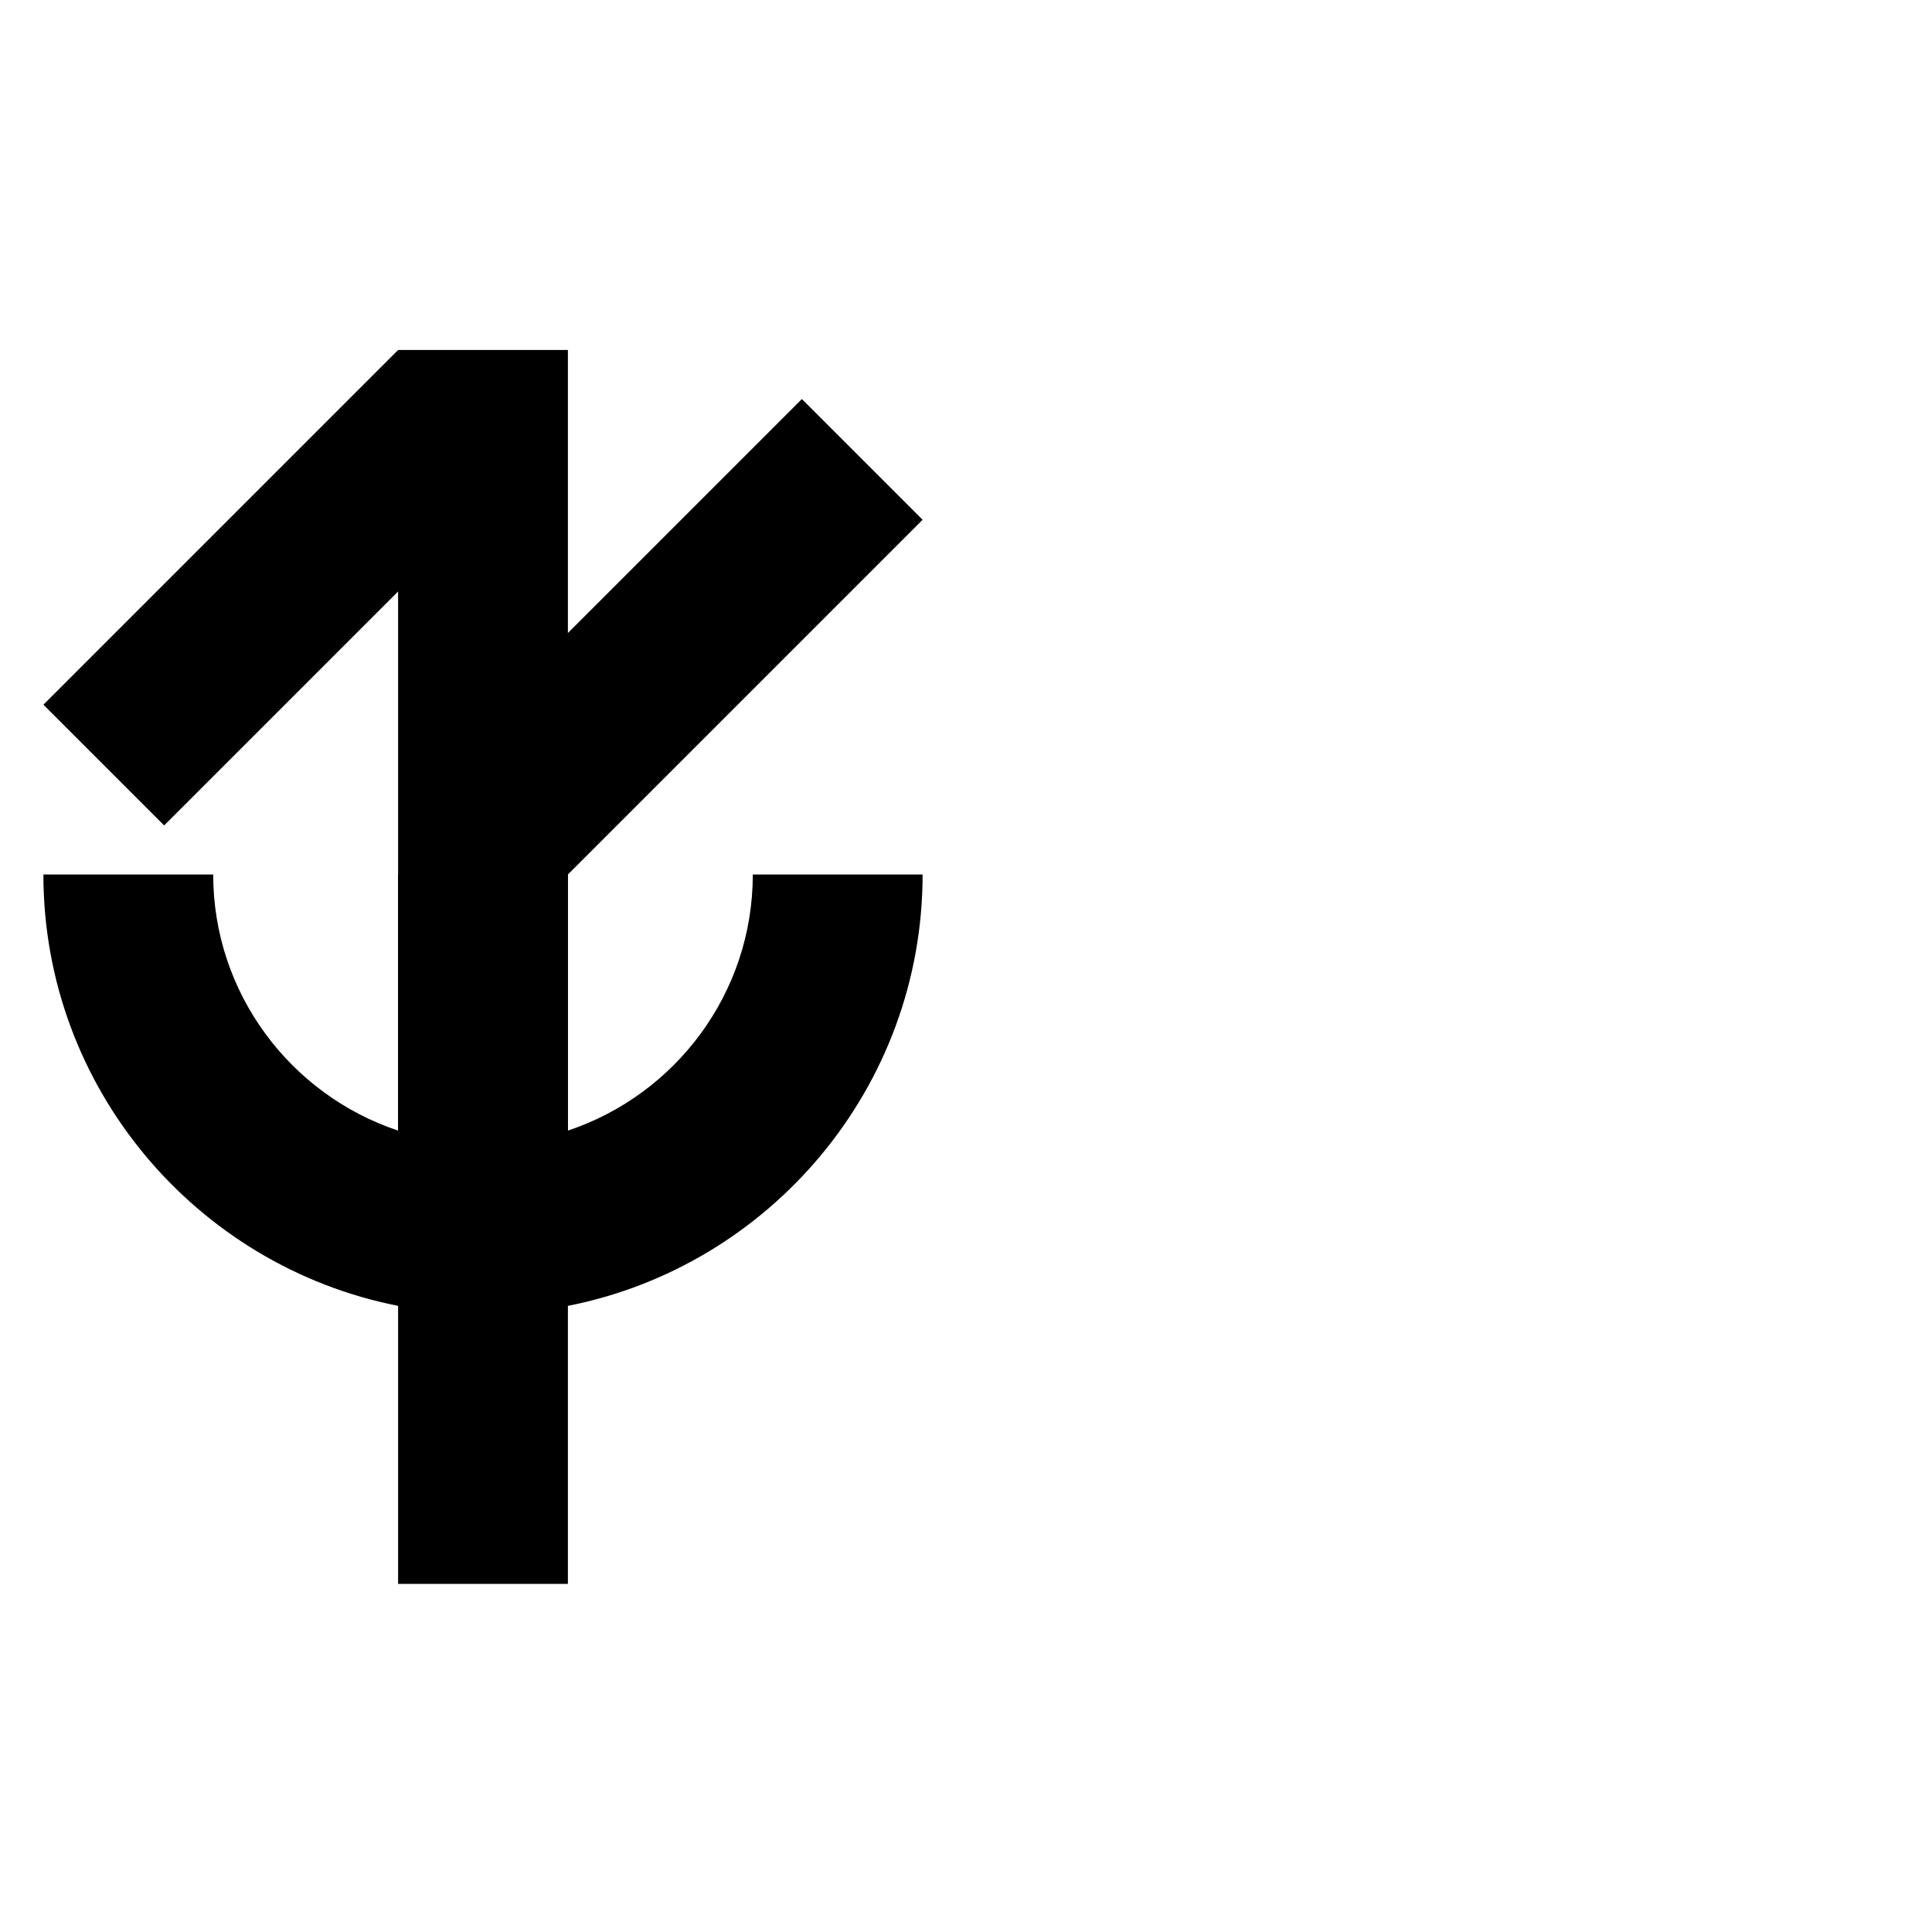
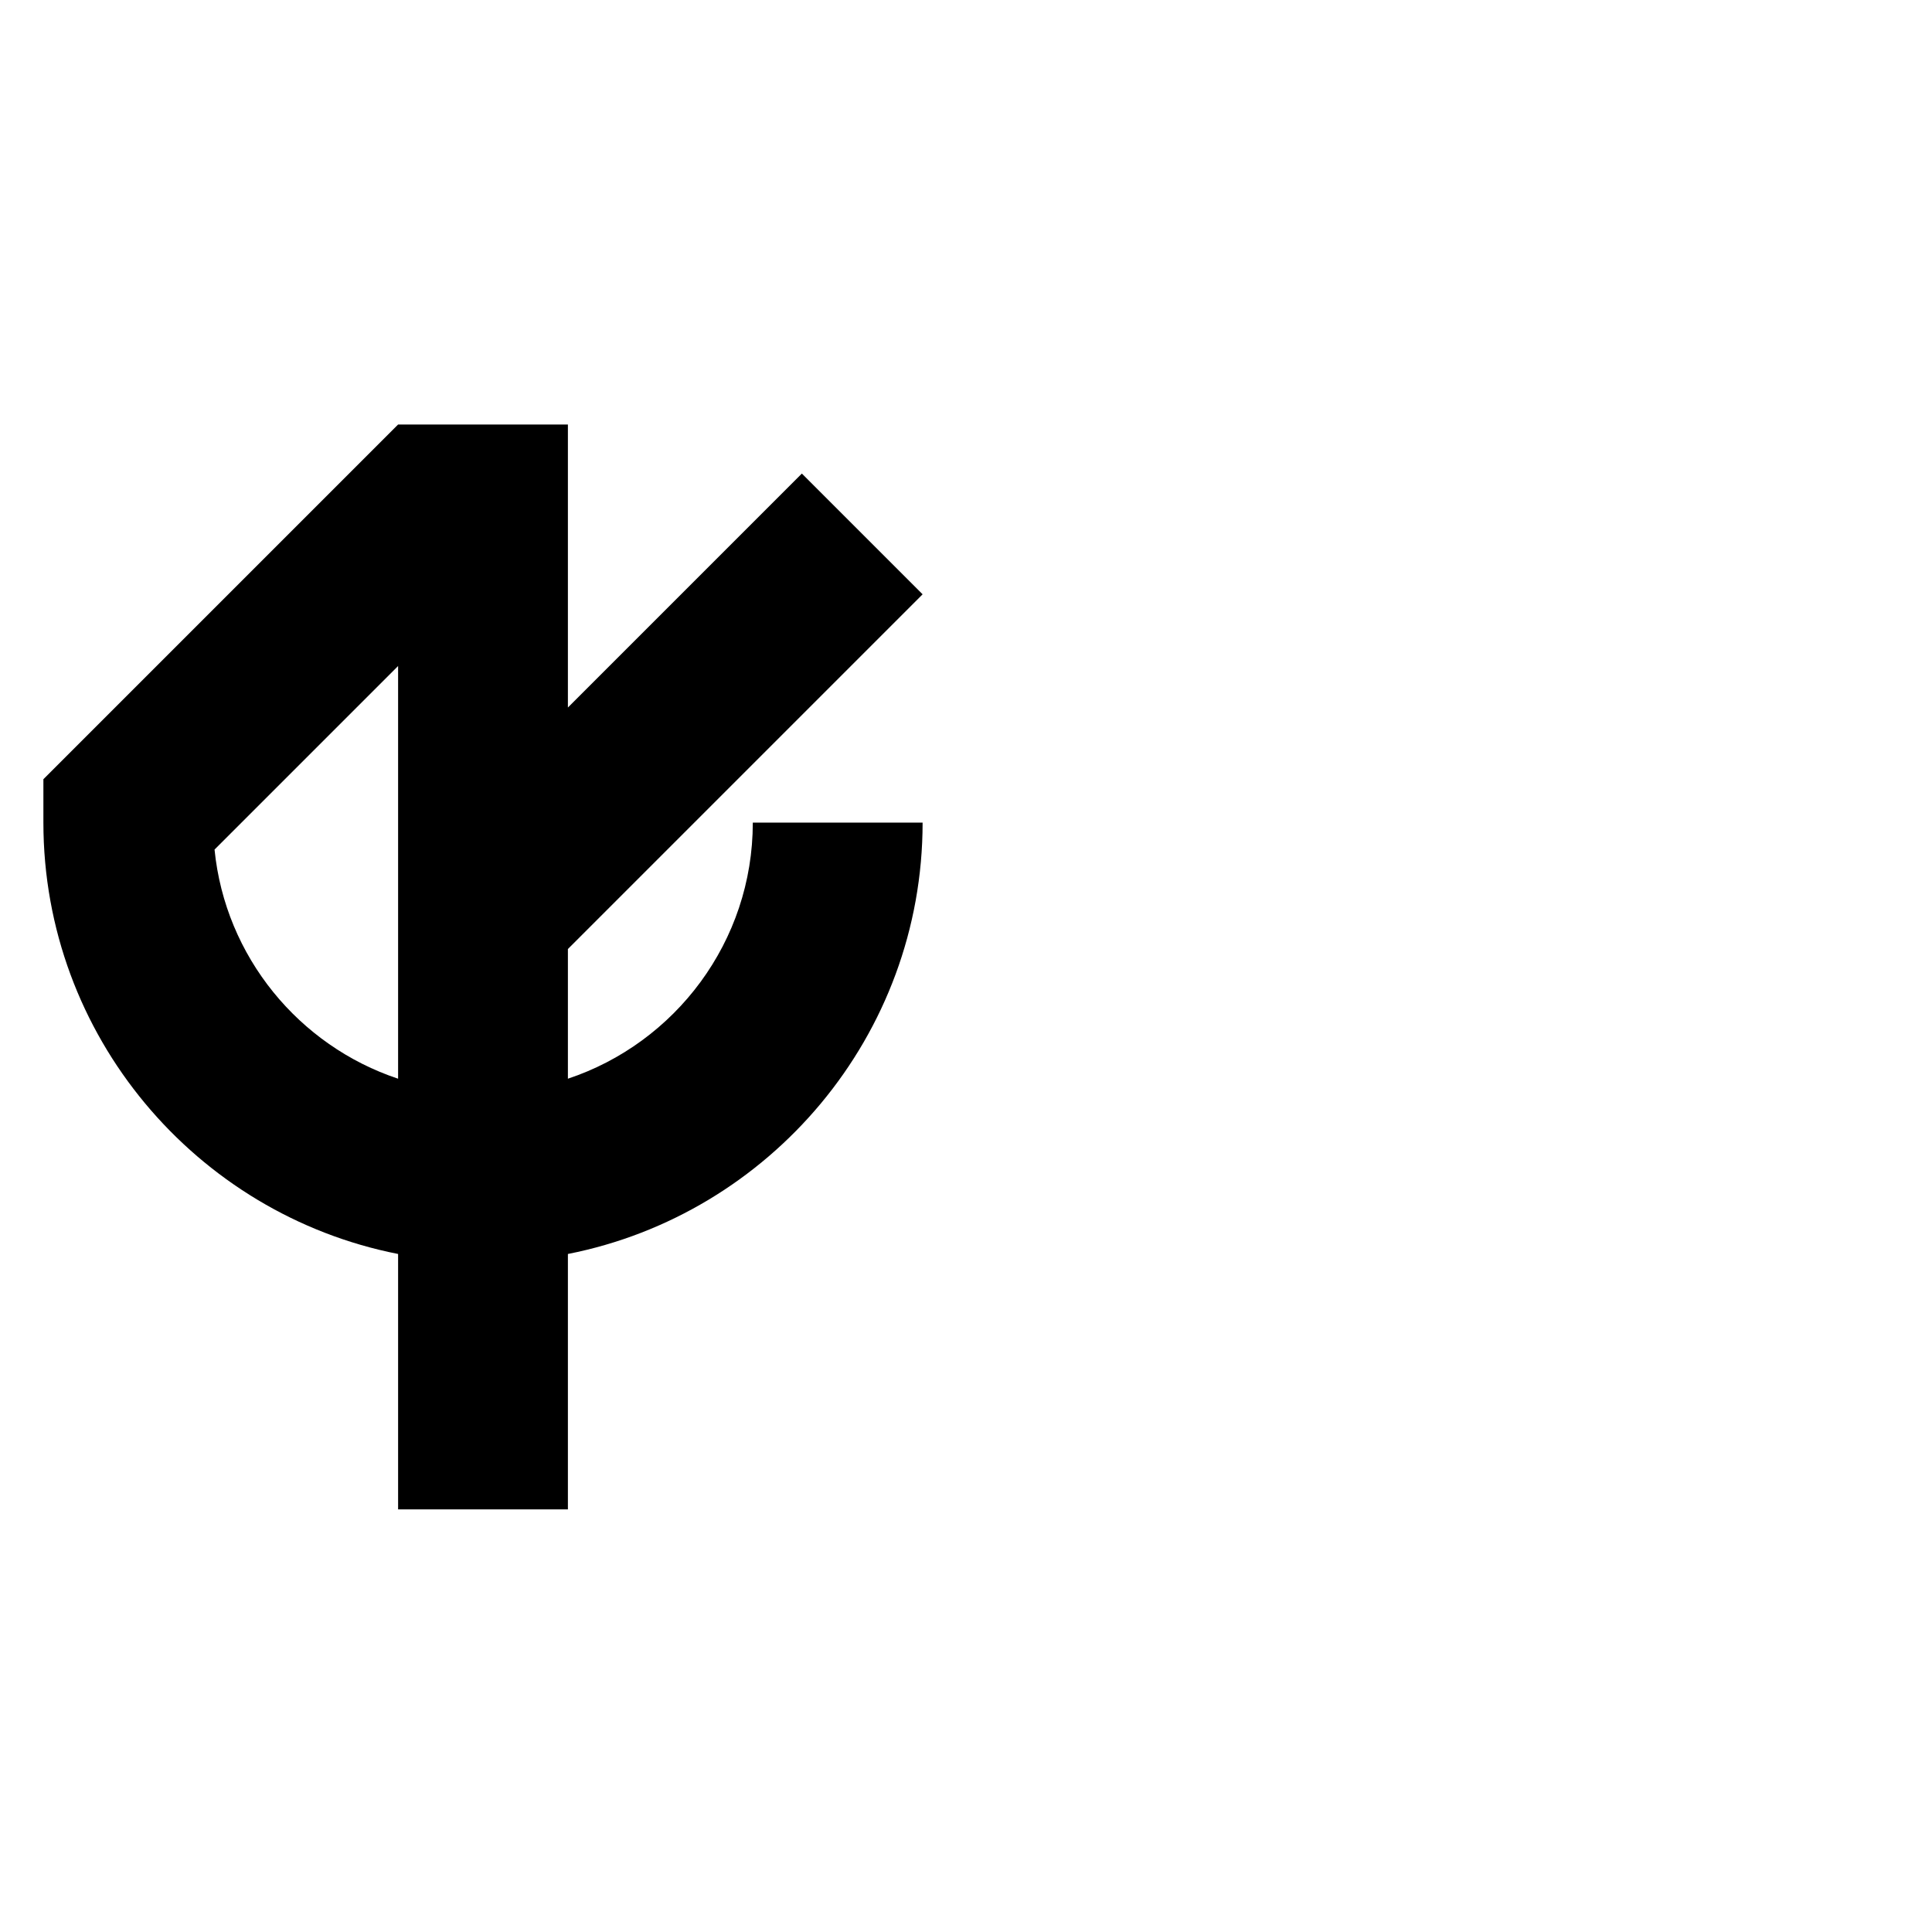
<svg xmlns="http://www.w3.org/2000/svg" width="2048" height="2048">
-   <path id="rect1" fill="#000000" stroke="none" d="M 422 371 L 46 747 L 174 875 L 422 627 L 422 1213 L 602 1213 L 602 927 L 978 551 L 850 423 L 602 671 L 602 371 Z" />
-   <path id="path1" fill="#000000" stroke="none" d="M 46 927 C 46 1153.032 208.065 1342.174 422 1384.264 L 422 1679 L 602 1679 L 602 1384.264 C 815.945 1342.173 978 1153.019 978 927 L 798 927 C 798 1053.181 715.703 1160.641 602 1198.475 L 602 927 L 422 927 L 422 1198.475 C 308.301 1160.642 226 1053.188 226 927 Z" />
+   <path id="rect1" fill="#000000" stroke="none" d="M 422 450 L 46 826 L 46 872 C 46 1098.032 208.065 1287.174 422 1329.264 L 422 1600 L 602 1600 L 602 1329.264 C 815.945 1287.173 978 1098.019 978 872 L 798 872 C 798 998.182 715.703 1105.641 602 1143.475 L 602 1006 L 978 630 L 850 502 L 602 750 L 602 450 L 422 450 Z M 422 706 L 422 1143.475 C 316.991 1108.534 238.764 1014.205 227.42 900.58 L 422 706 Z" />
</svg>
